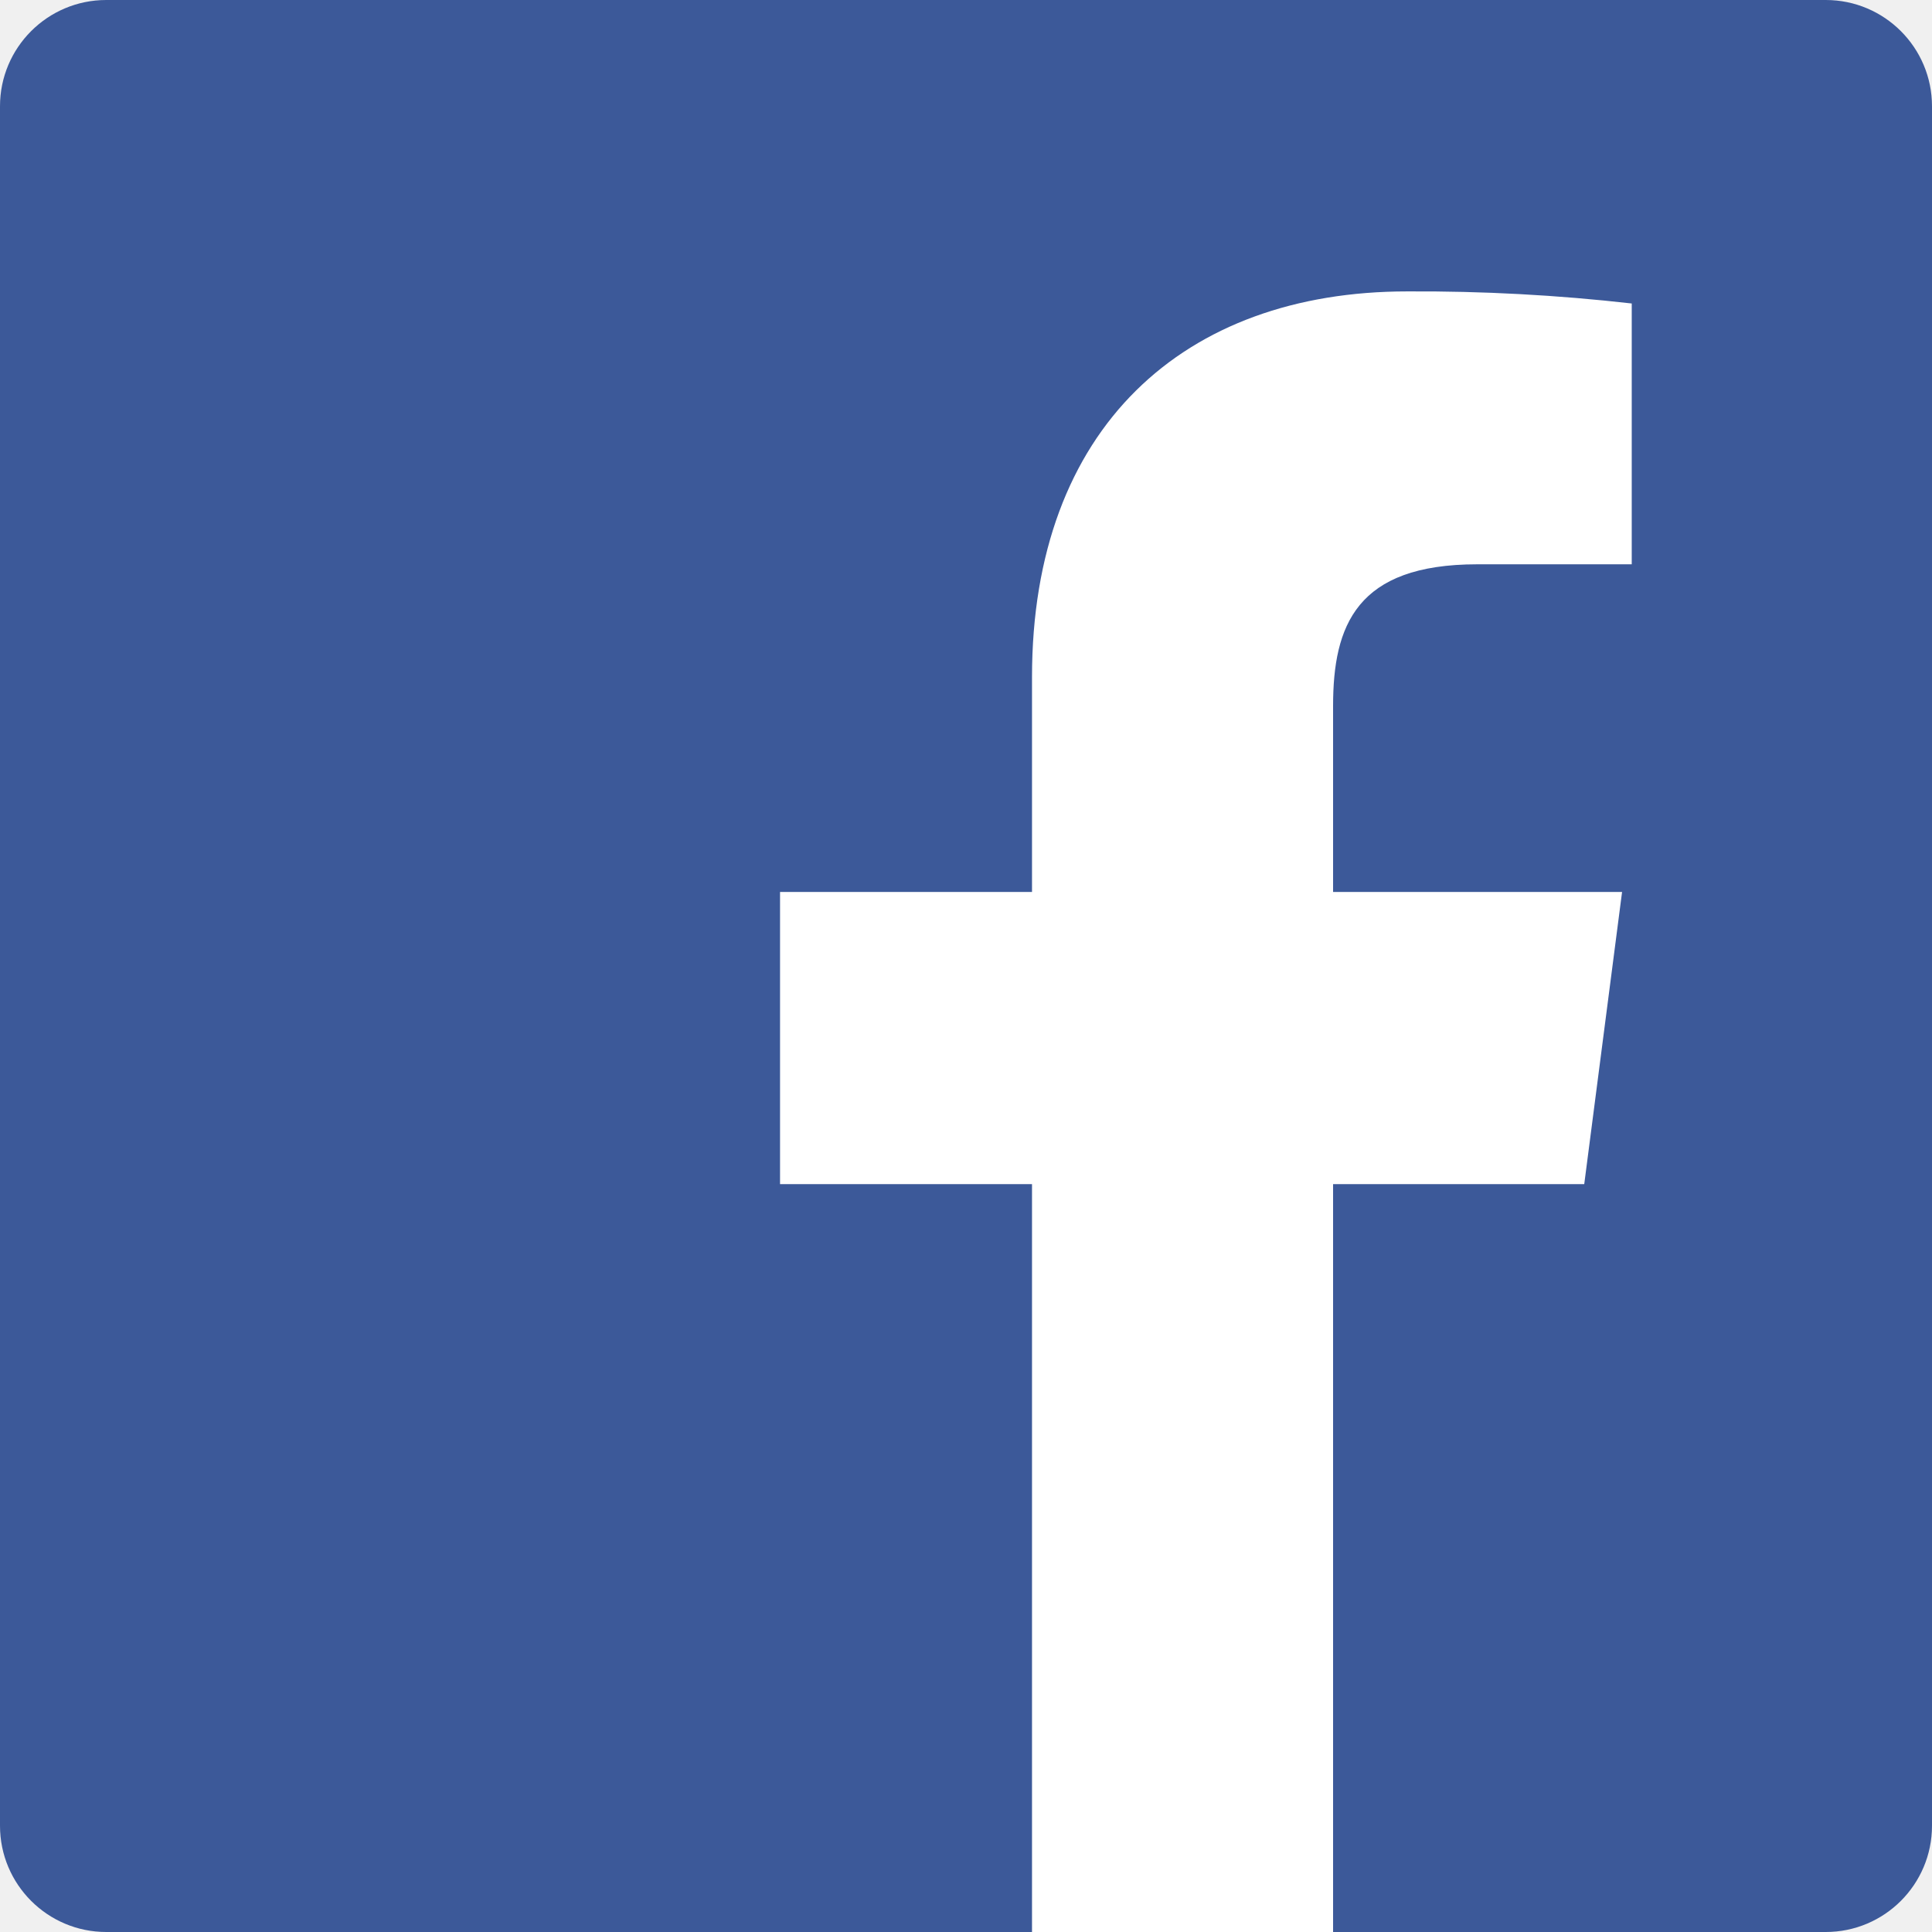
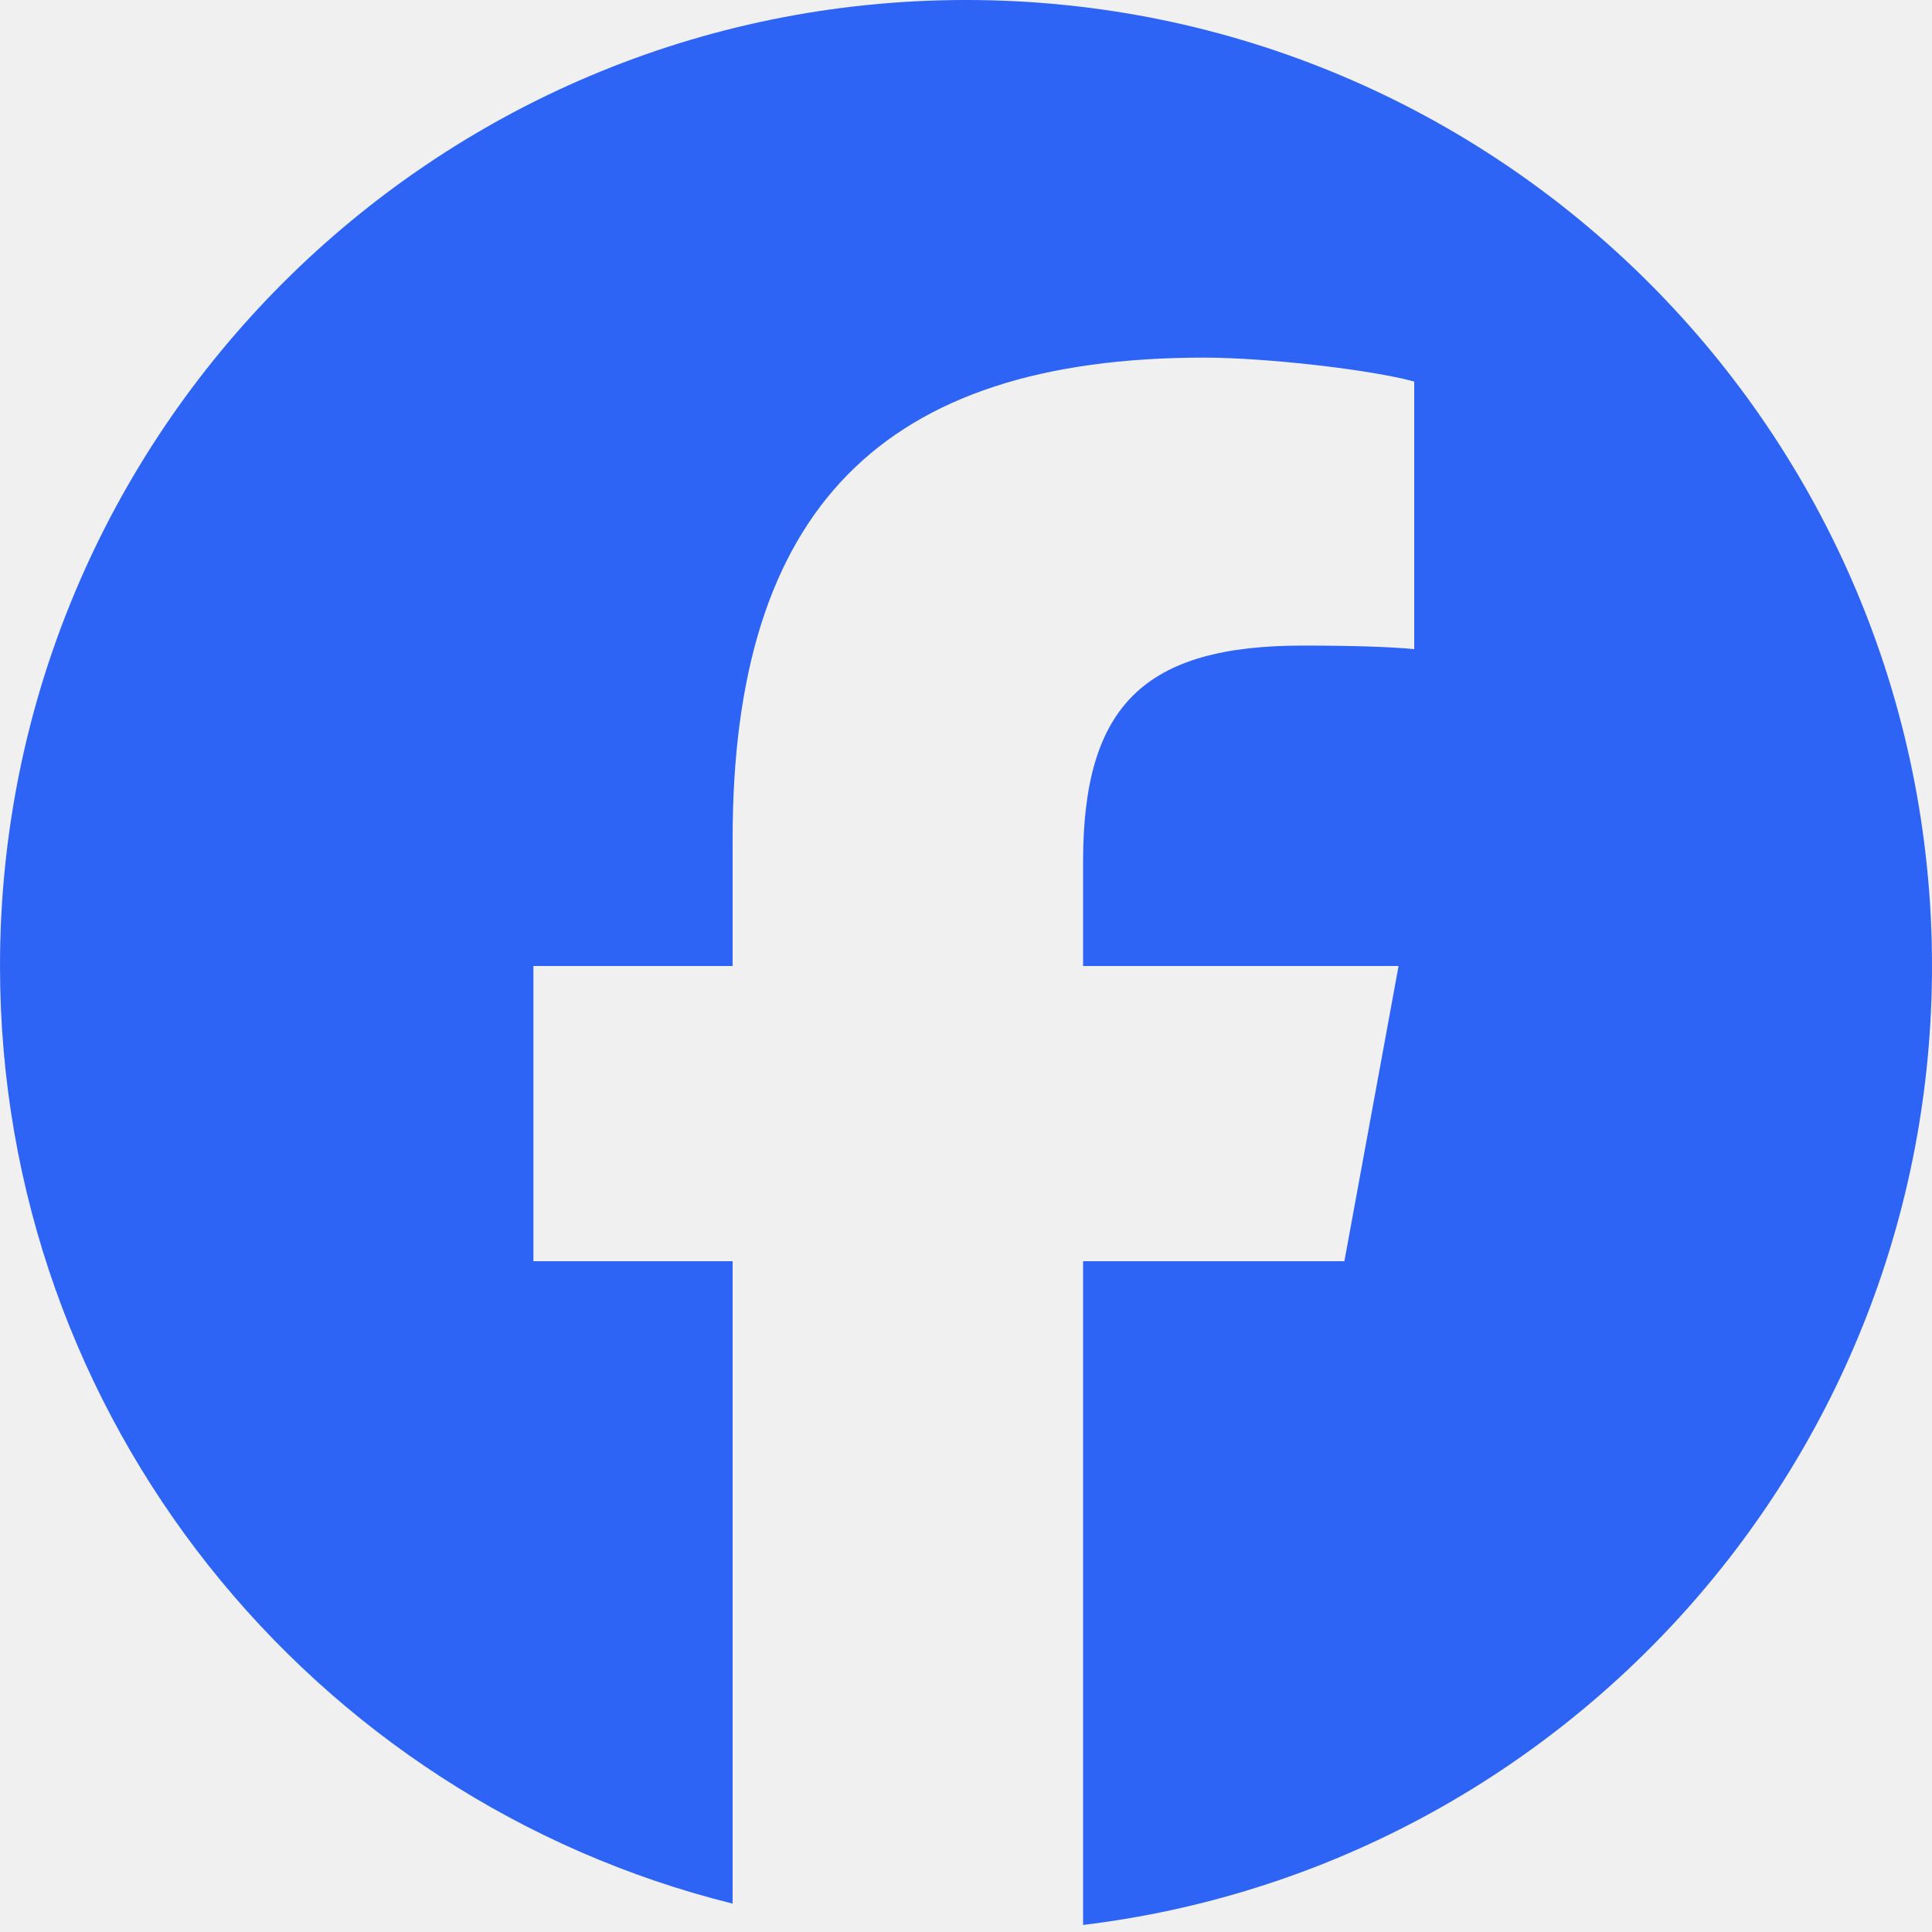
- <svg xmlns="http://www.w3.org/2000/svg" viewBox="0 0 24 24">
-   <path d="M22.68,24A1.32,1.32,0,0,0,24,22.68V1.32A1.32,1.32,0,0,0,22.68,0H1.32A1.32,1.32,0,0,0,0,1.32V22.68A1.32,1.32,0,0,0,1.32,24Z" fill="#3c5999" />
-   <path d="M16.56,24V14.71h3.12l.47-3.63H16.56V8.77c0-1,.29-1.76,1.79-1.76h1.92V3.77a23.5,23.5,0,0,0-2.79-.15c-2.77,0-4.66,1.69-4.66,4.79v2.67H9.69v3.63h3.13V24Z" fill="#fff" />
+ <svg xmlns="http://www.w3.org/2000/svg" width="20" height="20" viewBox="0 0 20 20" fill="none">
+   <g clip-path="url(#clip0_1904_213)">
+     <path d="M20 10C20 4.477 15.523 0 10 0C4.477 0 0 4.477 0 10C0 14.69 3.229 18.625 7.584 19.706V13.056H5.522V10H7.584V8.683C7.584 5.28 9.125 3.702 12.466 3.702C13.1 3.702 14.193 3.826 14.64 3.95V6.72C14.404 6.696 13.994 6.683 13.485 6.683C11.846 6.683 11.212 7.304 11.212 8.919V10H14.478L13.917 13.056H11.212V19.927C16.164 19.329 20 15.113 20 10H20Z" fill="#2D64F6" />
+   </g>
+   <defs>
+     <clipPath id="clip0_1904_213">
+       <rect width="20" height="20" fill="white" />
+     </clipPath>
+   </defs>
</svg>
